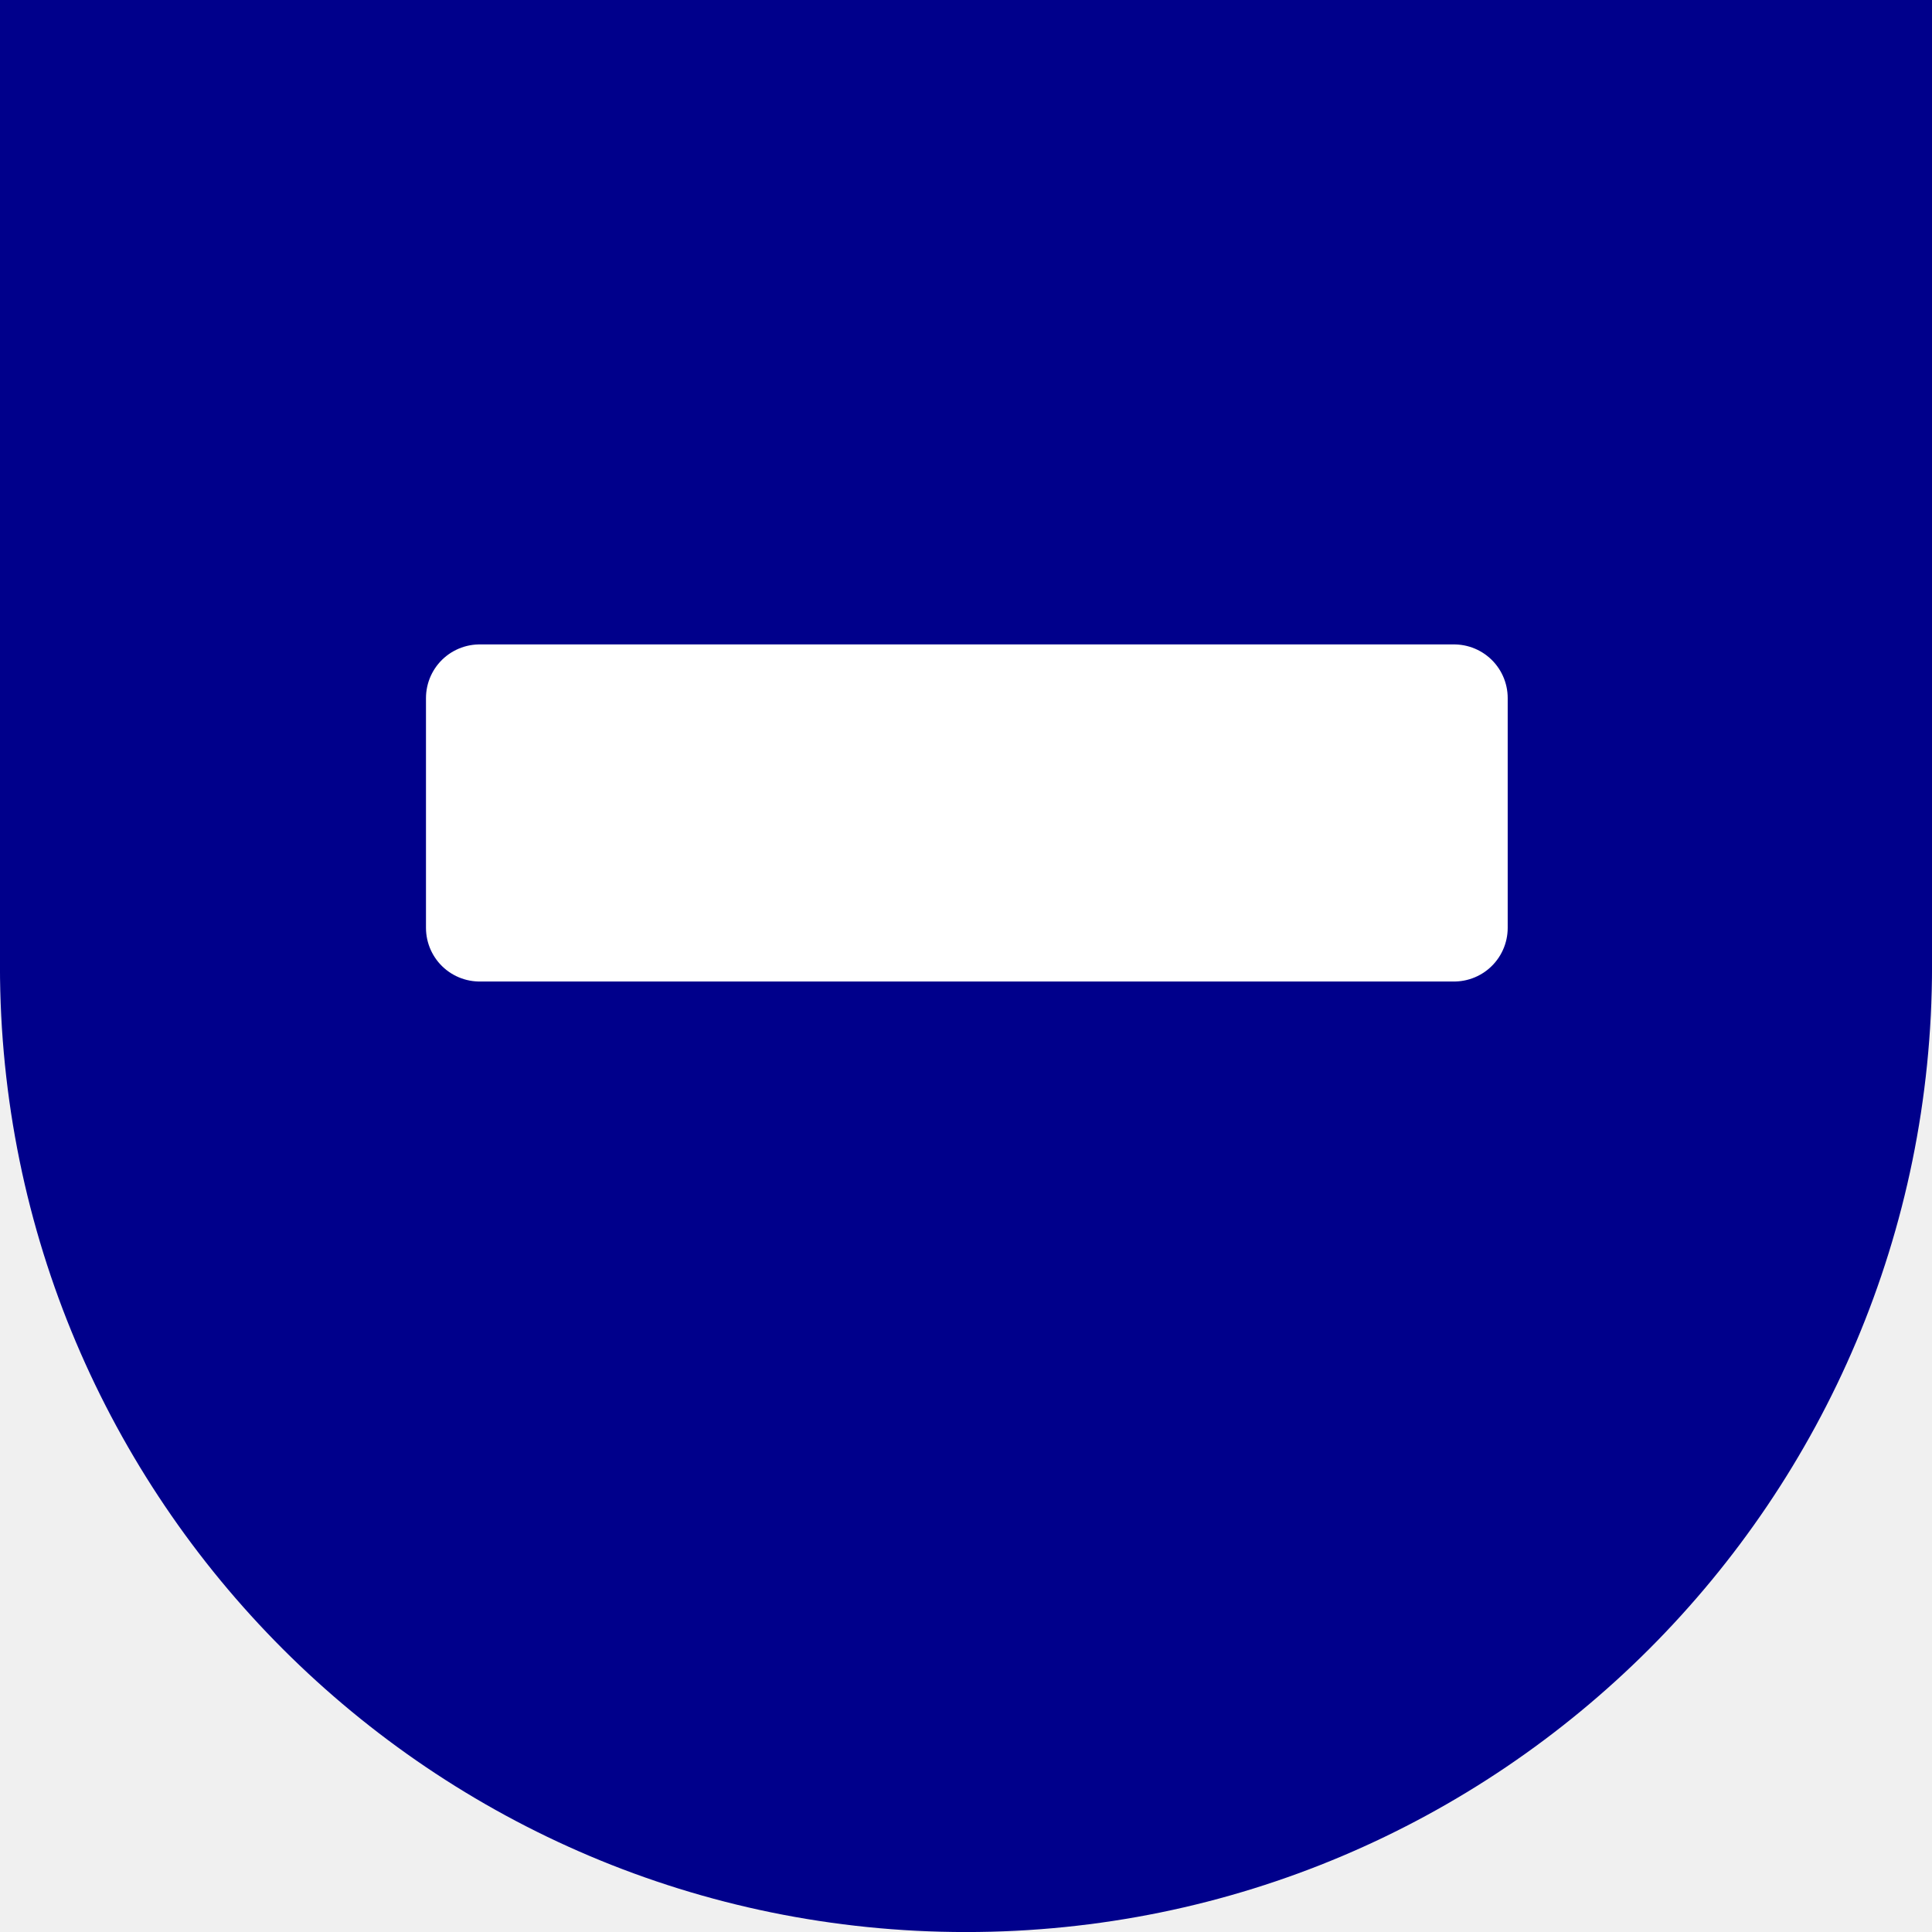
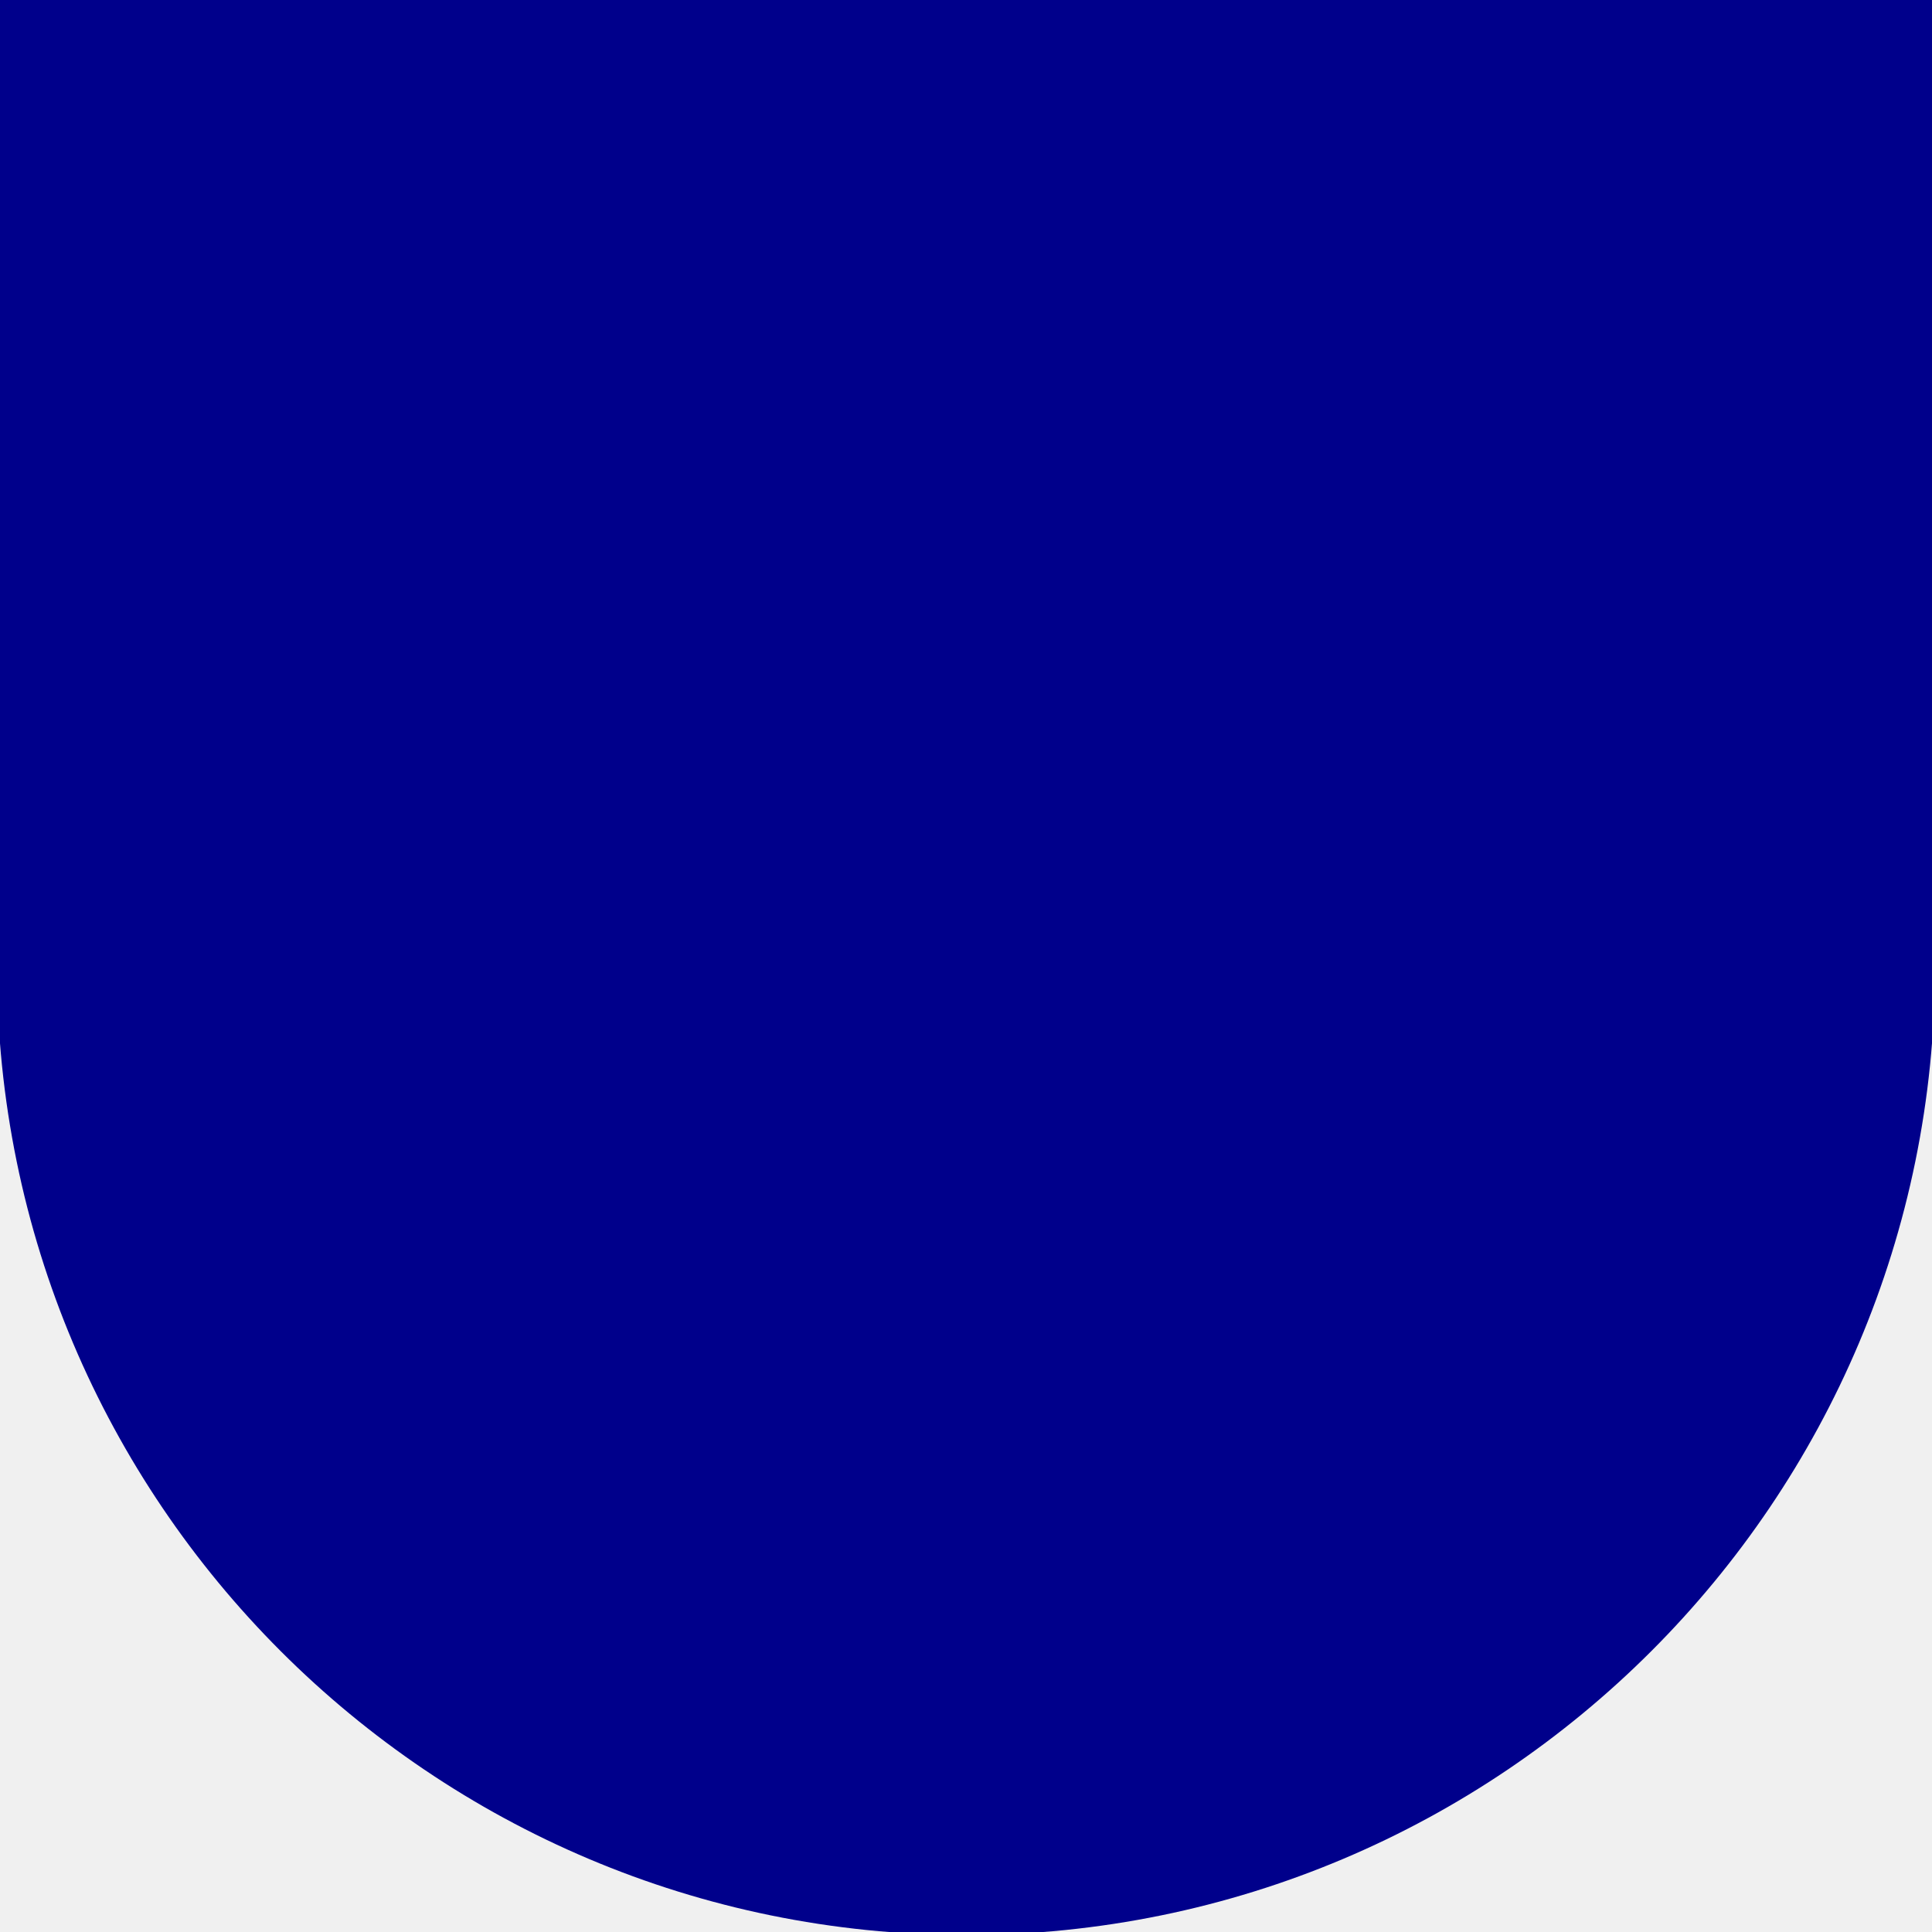
- <svg xmlns="http://www.w3.org/2000/svg" width="18px" height="18px" id="svg2">
-   <defs id="defs4" />
-   <g id="layer1">
-     <g id="g2110">
-       <path transform="matrix(0,-1.00316,1.00316,0,-2.844000e-2,18.02844)" d="M 17.972 9 A 8.972 8.972 0 1 1  0.028,9 A 8.972 8.972 0 1 1  17.972 9 z" id="path2059" style="fill:#00008b;fill-opacity:1;stroke:none;stroke-width:39.984;stroke-linejoin:round;stroke-miterlimit:4;stroke-dasharray:none;stroke-opacity:1" />
-       <rect transform="matrix(0,-1,1,0,0,0)" y="4.3599998e-06" x="-9" height="18" width="9" id="rect2061" style="fill:#00008b;fill-opacity:1;stroke:none;stroke-width:39.984;stroke-linejoin:round;stroke-miterlimit:4;stroke-dasharray:none;stroke-opacity:1" />
-     </g>
+ <svg xmlns="http://www.w3.org/2000/svg" width="18" height="18">
+   <style>
+ .s0{
+   fill-opacity:1;
+   fill:#00008b;
+ }
+ .s1{
+   display:none;
+ }
+ 
+ </style>
+   <g>
+     <path transform="matrix(0,-1.00316,1.00316,0,-2.844000e-2,18.02844)" d="M18 9A9 9 0 1 1 0 9 9 9 0 1 1 18 9z" class="s0" />
+     <rect transform="matrix(0,-1,1,0,0,0)" y="0" x="-9" height="18" width="9" class="s0" />
  </g>
-   <g id="layer4" style="display:inline">
-     <text xml:space="preserve" style="font-size:18px;font-style:normal;font-variant:normal;font-weight:bold;font-stretch:normal;text-align:start;line-height:125%;writing-mode:lr-tb;text-anchor:start;fill:#ffffff;fill-opacity:1;stroke:#ffffff;stroke-width:1px;stroke-linecap:butt;stroke-linejoin:round;stroke-opacity:1;font-family:Helvetica" x="3.749" y="-3.408" id="text2114" transform="scale(1,-1)">
-       <tspan id="tspan2118" x="3.749" y="-3.408">−</tspan>
+   <g>
+     <text xml:space="preserve" x="3.7" y="-3.4" transform="scale(1,-1)" style="fill-opacity:1;fill:#fff;font-family:Helvetica;font-size:18;font-weight:bold;line-height:125;stroke-linejoin:round;stroke-opacity:1;stroke-width:1;stroke:#fff;text-align:start;text-anchor:start;writing-mode:lr-tb">
+       <tspan x="3.7" y="-3.4">
+         −
+       </tspan>
    </text>
  </g>
-   <g id="layer2" style="display:none">
-     <path style="font-size:12px;font-style:normal;font-variant:normal;font-weight:normal;font-stretch:normal;text-align:start;line-height:125%;writing-mode:lr-tb;text-anchor:start;fill:#ffffff;fill-opacity:1;stroke:none;stroke-width:1px;stroke-linecap:butt;stroke-linejoin:miter;stroke-opacity:1;font-family:Verdana" d="M 2.968,9.033 C 2.968,9.502 3.175,9.894 3.59,10.21 C 3.646,10.255 3.945,10.454 4.487,10.808 L 8.157,13.248 C 8.269,13.324 8.424,13.393 8.621,13.457 C 8.811,13.52 9.004,13.552 9.201,13.552 C 9.574,13.552 9.894,13.431 10.161,13.191 C 10.428,12.95 10.562,12.659 10.562,12.318 C 10.562,11.862 10.323,11.489 9.844,11.197 L 8.6,10.429 L 14.548,10.429 C 15.027,10.429 15.406,10.299 15.687,10.039 C 15.969,9.78 16.109,9.432 16.109,8.995 C 16.109,8.54 15.962,8.192 15.666,7.951 C 15.364,7.711 14.981,7.59 14.517,7.59 L 8.631,7.59 L 9.992,6.708 C 10.161,6.594 10.291,6.448 10.382,6.271 C 10.467,6.087 10.509,5.891 10.509,5.682 C 10.509,5.328 10.379,5.034 10.119,4.8 C 9.858,4.566 9.528,4.449 9.127,4.448 C 8.762,4.449 8.403,4.562 8.051,4.79 L 3.97,7.524 C 3.639,7.745 3.4,7.954 3.253,8.15 C 3.063,8.397 2.968,8.676 2.968,8.986 L 2.968,9.033" id="text2082" />
+   <g display="none">
+     <path d="M3 9C3 9.5 3.2 9.9 3.6 10.2 3.6 10.3 3.9 10.5 4.5 10.8L8.2 13.2C8.3 13.3 8.4 13.4 8.6 13.5 8.8 13.5 9 13.6 9.2 13.6 9.6 13.6 9.9 13.4 10.2 13.2 10.4 13 10.6 12.7 10.6 12.3 10.6 11.9 10.3 11.5 9.8 11.2L8.6 10.4 14.5 10.4C15 10.4 15.4 10.3 15.7 10 16 9.8 16.1 9.4 16.1 9 16.1 8.5 16 8.2 15.7 8 15.4 7.7 15 7.6 14.5 7.6L8.6 7.6 10 6.7C10.2 6.6 10.3 6.4 10.4 6.3 10.5 6.1 10.5 5.9 10.5 5.7 10.5 5.3 10.4 5 10.1 4.8 9.9 4.6 9.5 4.4 9.1 4.4 8.8 4.4 8.4 4.6 8.1 4.8L4 7.5C3.6 7.7 3.4 8 3.3 8.2 3.1 8.4 3 8.7 3 9L3 9" style="fill-opacity:1;fill:#fff;font-family:Verdana;font-size:12;line-height:125;text-align:start;text-anchor:start;writing-mode:lr-tb" />
  </g>
-   <g id="layer3" style="display:none">
-     <path style="fill:#ffffff;fill-opacity:1;stroke:none;stroke-width:39.984;stroke-linejoin:round;stroke-miterlimit:4;stroke-dasharray:none;stroke-opacity:1" id="path2107" d="M 9.347,9.594 L 5.531,7.391 L 1.715,5.187 L 5.531,2.984 L 9.347,0.781 L 9.347,5.187 L 9.347,9.594 z " transform="matrix(0,-1.331,1.331,0,2.038879,16.92102)" />
+   <g display="none">
+     <path d="M9.3 9.6L5.5 7.4 1.7 5.2 5.5 3 9.3 0.8 9.3 5.2 9.3 9.6z" transform="matrix(0,-1.331,1.331,0,2.038879,16.92102)" style="fill-opacity:1;fill:#fff" />
  </g>
</svg>
